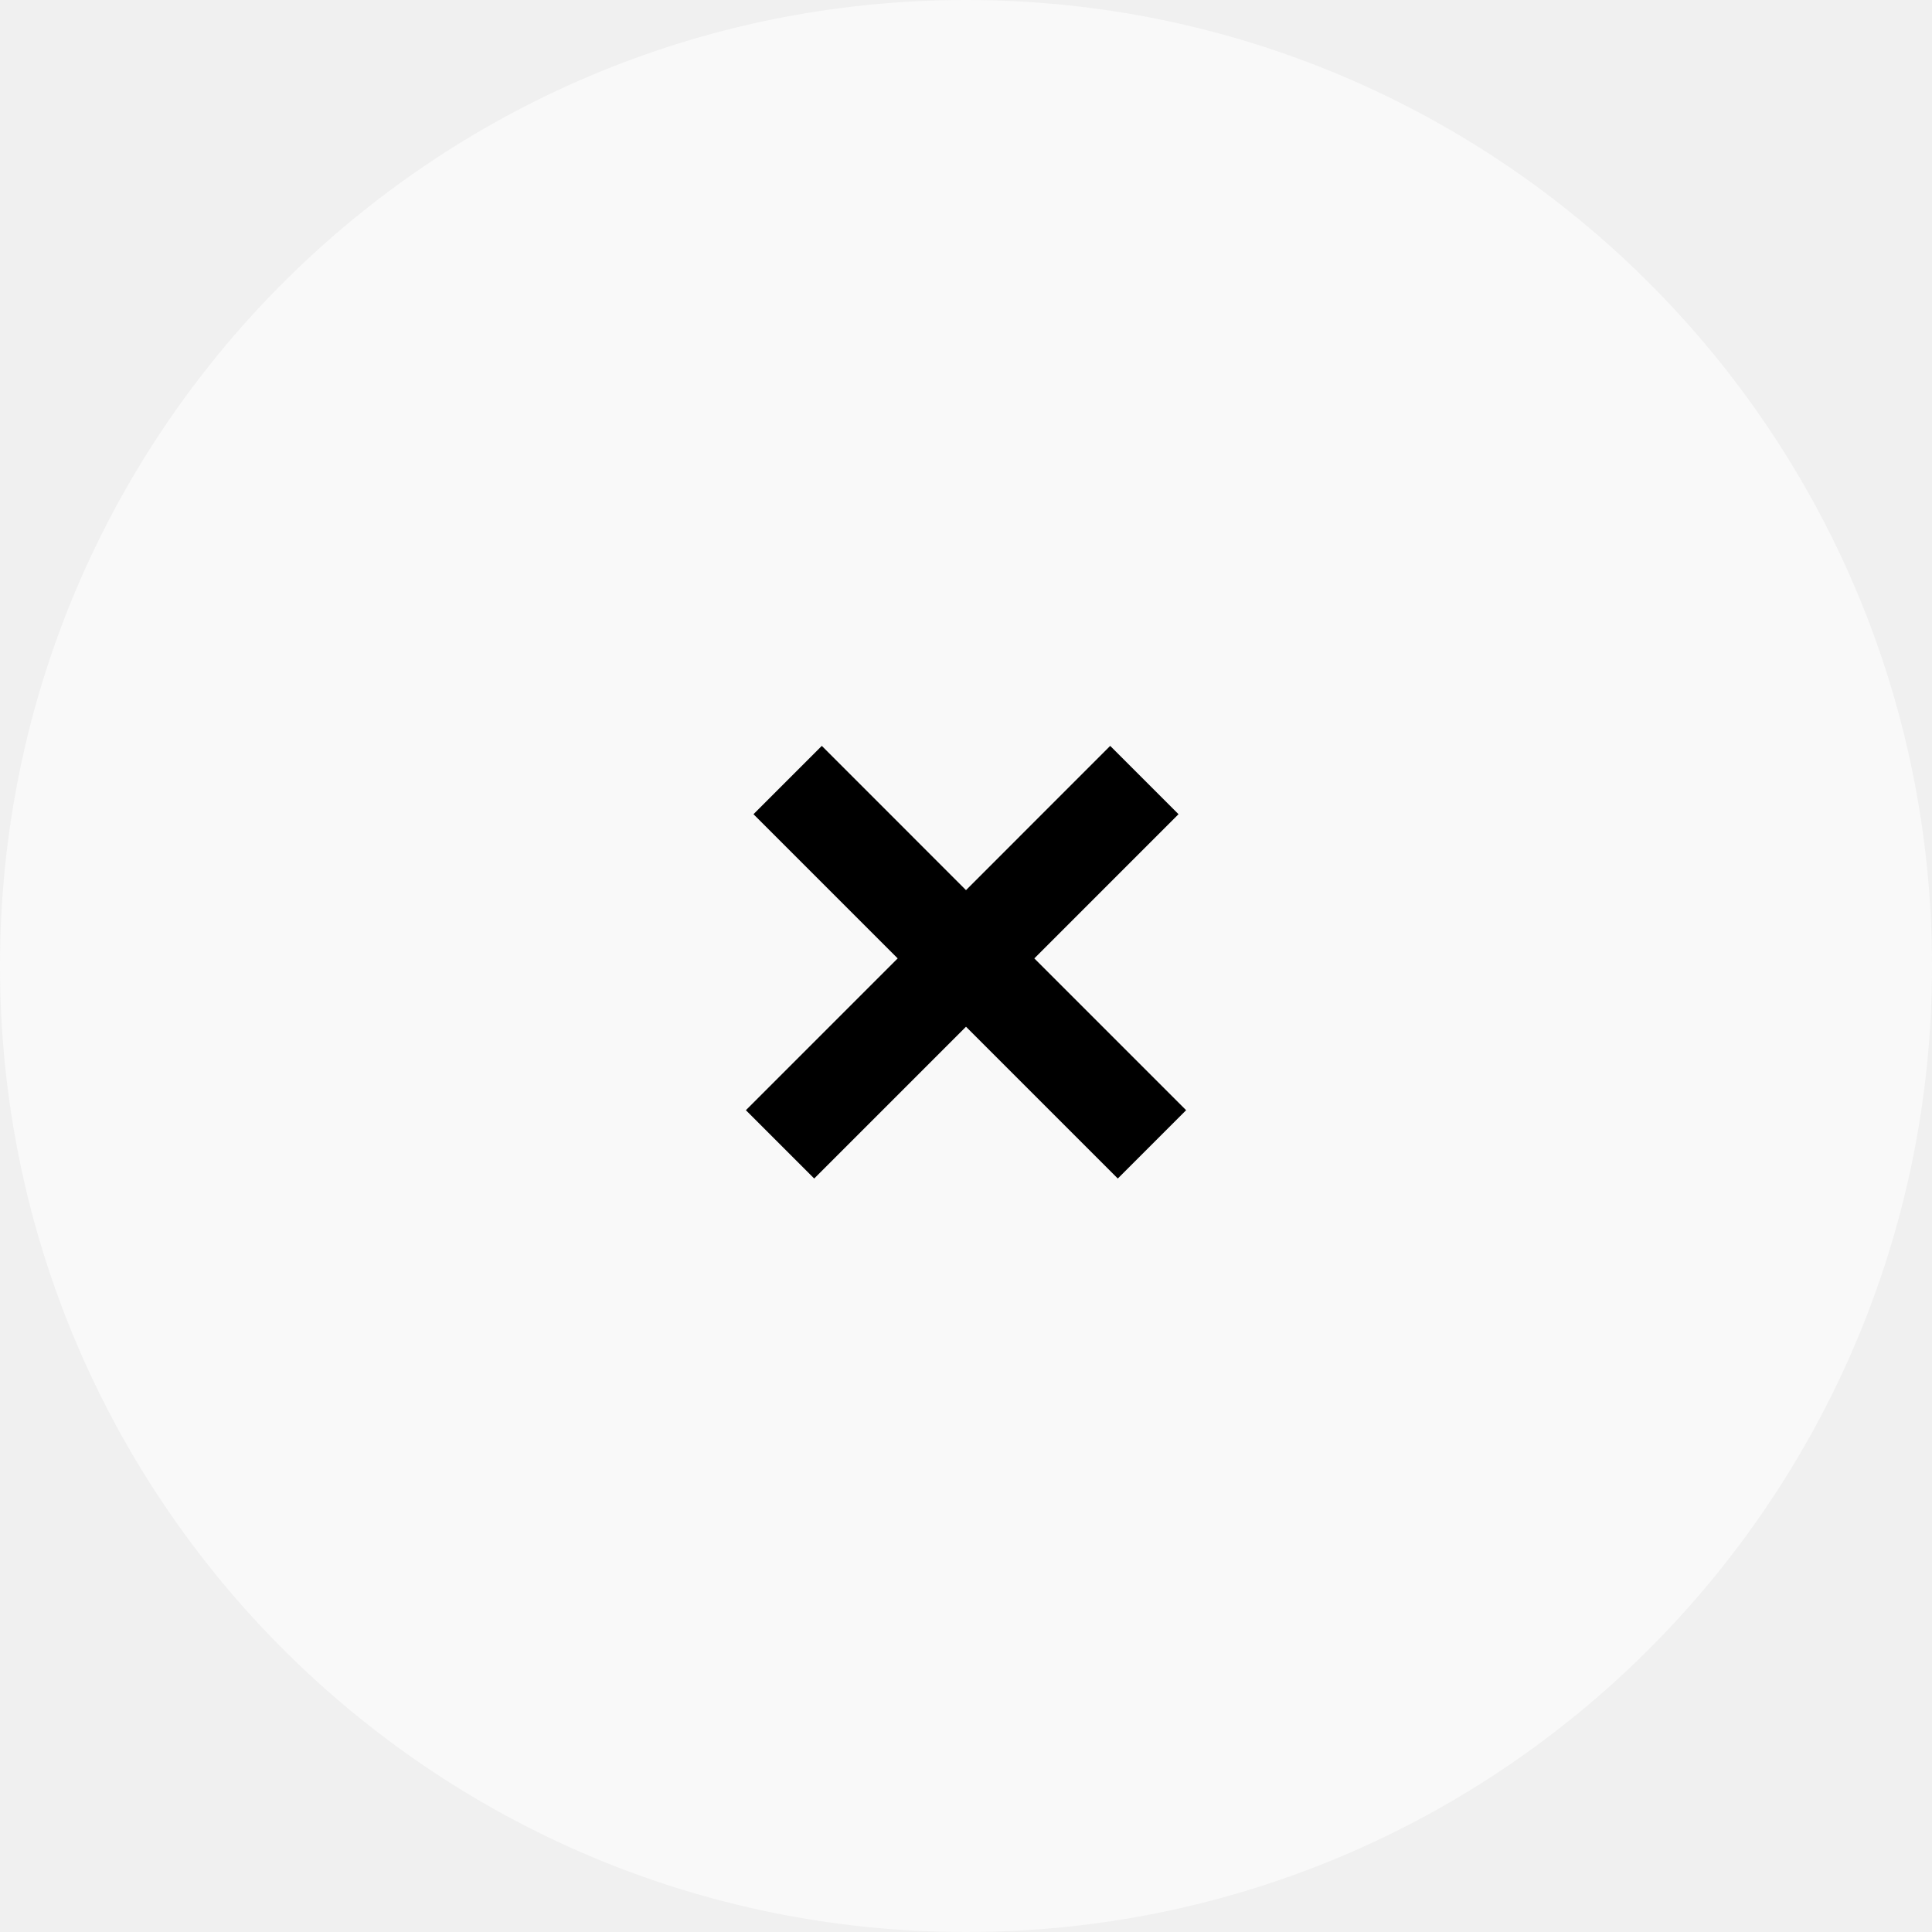
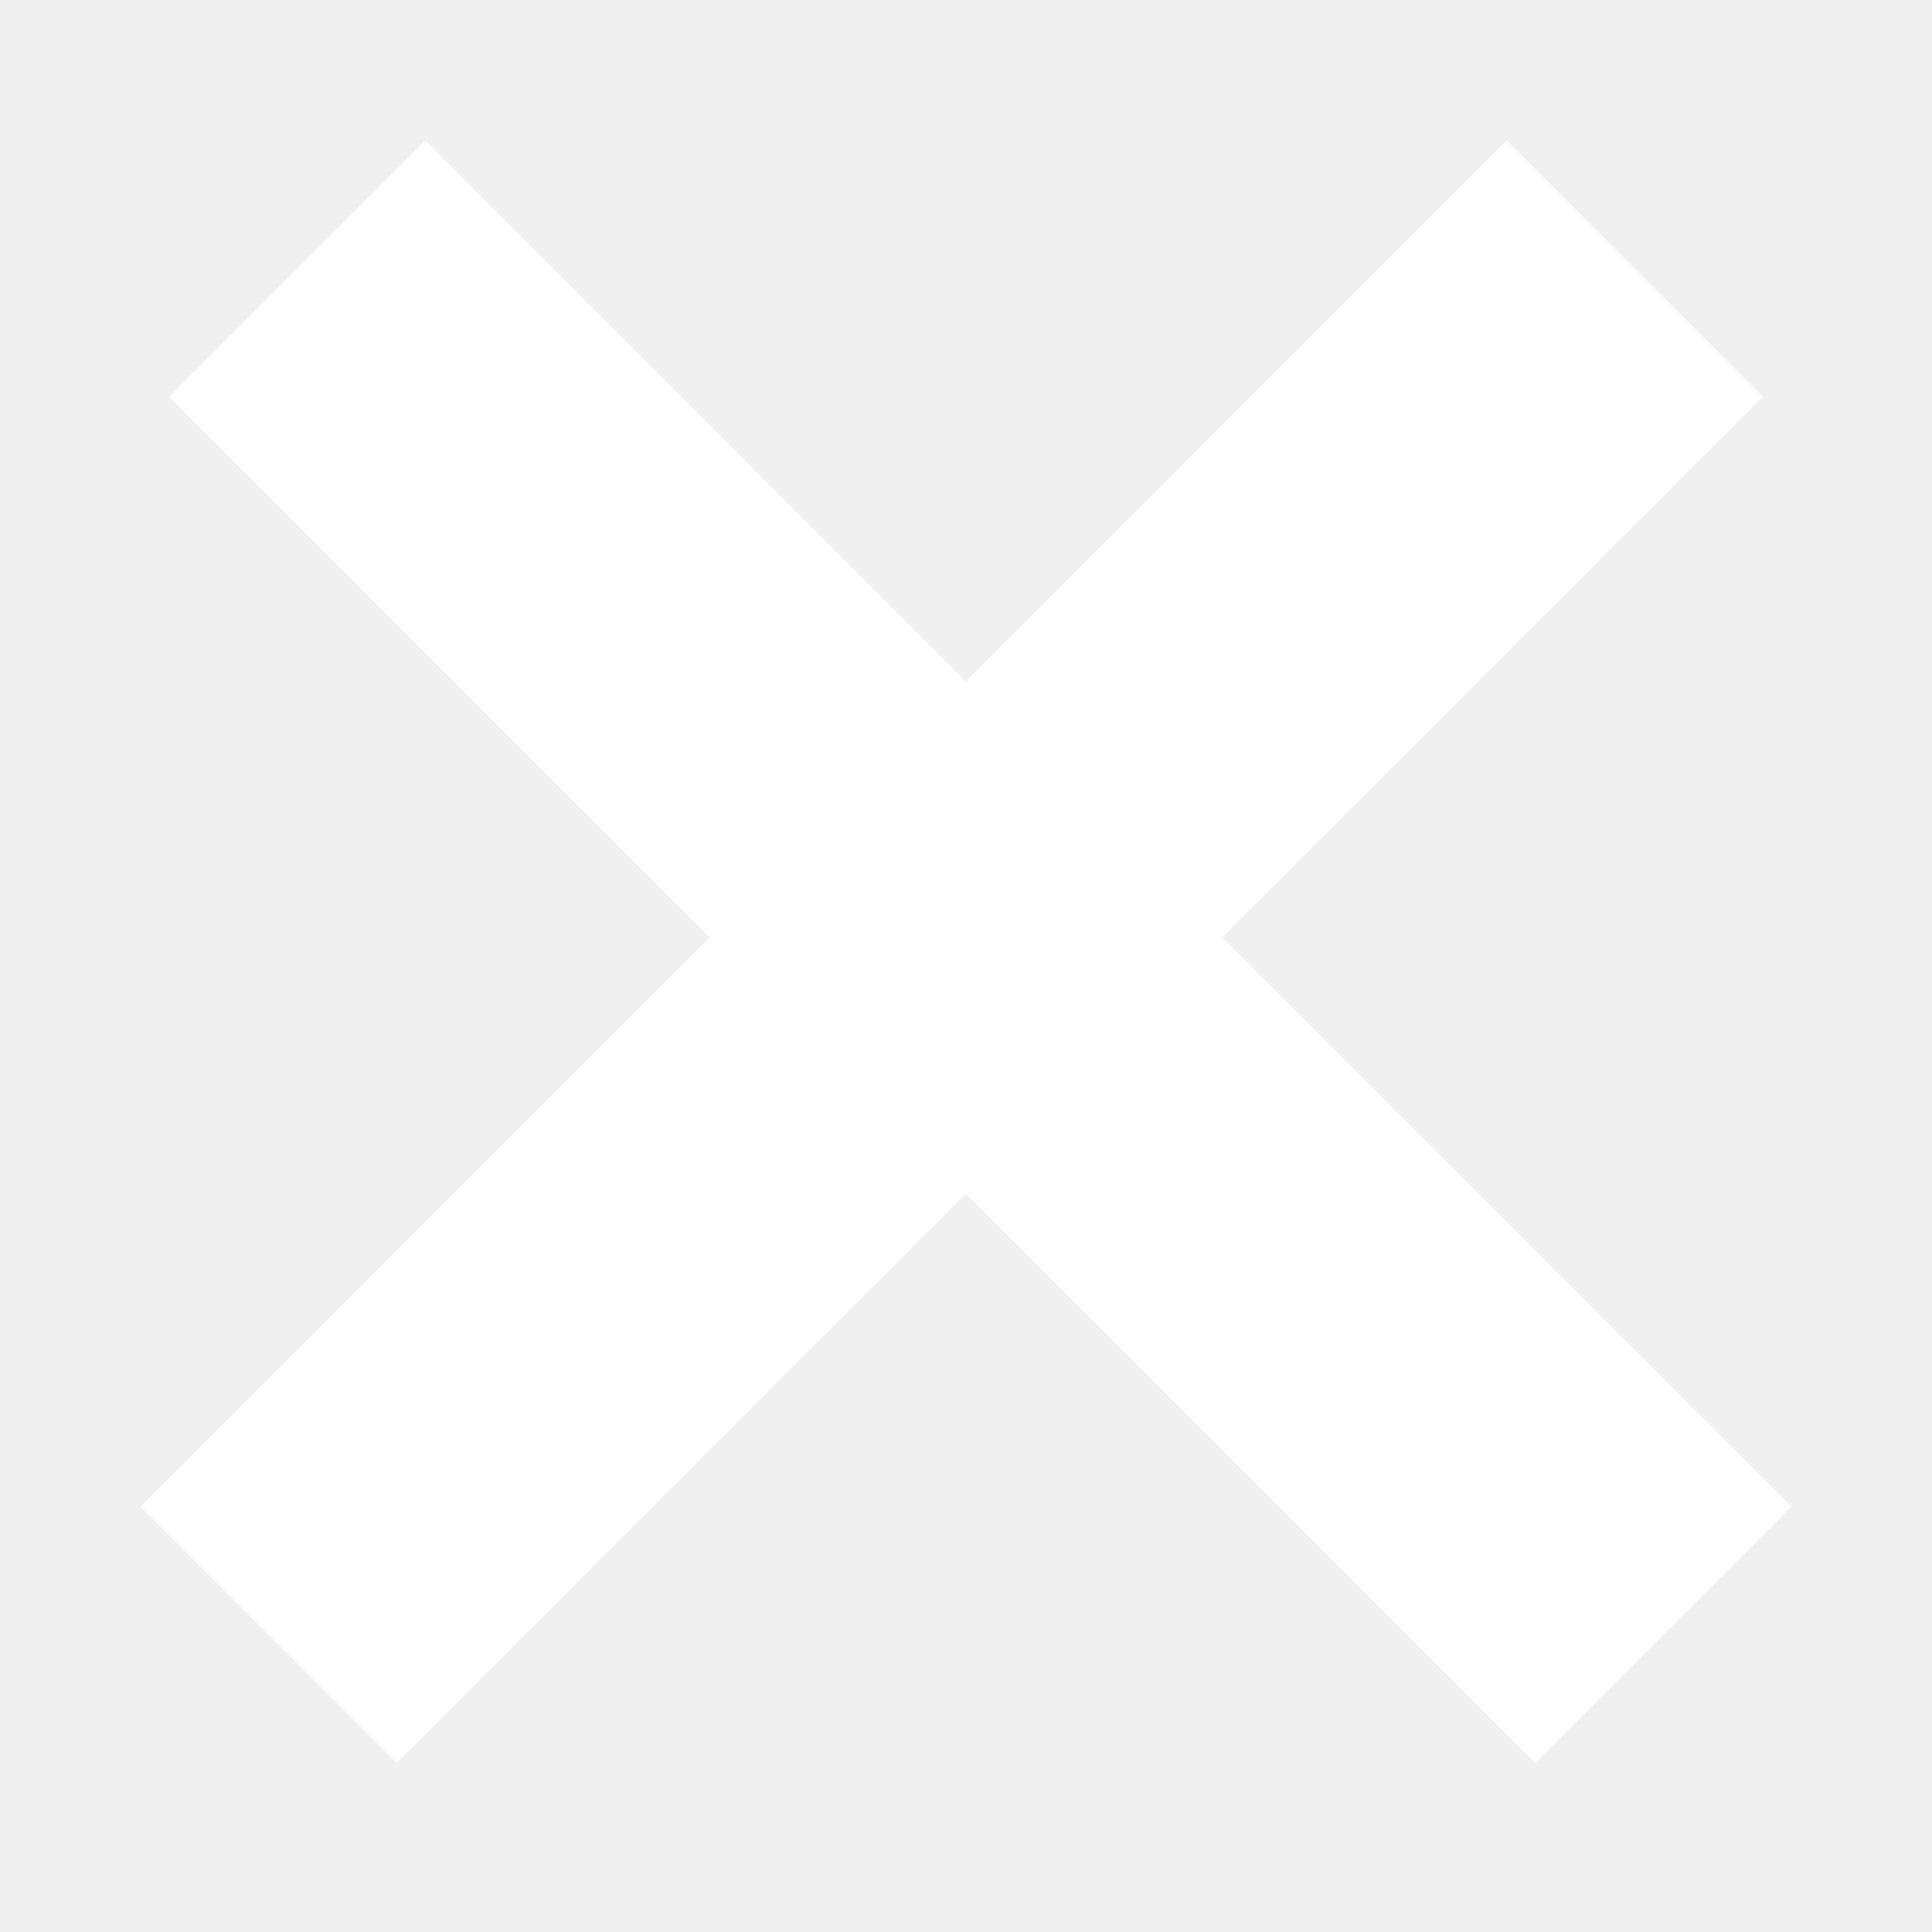
- <svg xmlns="http://www.w3.org/2000/svg" width="30" height="30" viewBox="0 0 30 30" fill="none">
-   <rect width="30" height="30" rx="15" fill="#F9F9F9" />
-   <path fill-rule="evenodd" clip-rule="evenodd" d="M15 15.943L17.357 18.3L18.418 17.239L16.061 14.882L18.3 12.643L17.239 11.582L15 13.822L12.761 11.582L11.7 12.643L13.939 14.882L11.582 17.239L12.643 18.3L15 15.943Z" fill="black" />
+ <svg xmlns="http://www.w3.org/2000/svg" width="8" height="8" viewBox="0 0 8 8" fill="none">
+   <path fill-rule="evenodd" clip-rule="evenodd" d="M5.061 3.882L7.3 1.643L6.239 0.582L4 2.822L1.761 0.582L0.7 1.643L2.939 3.882L0.583 6.239L1.643 7.3L4 4.943L6.357 7.3L7.418 6.239L5.061 3.882Z" fill="white" />
</svg>
